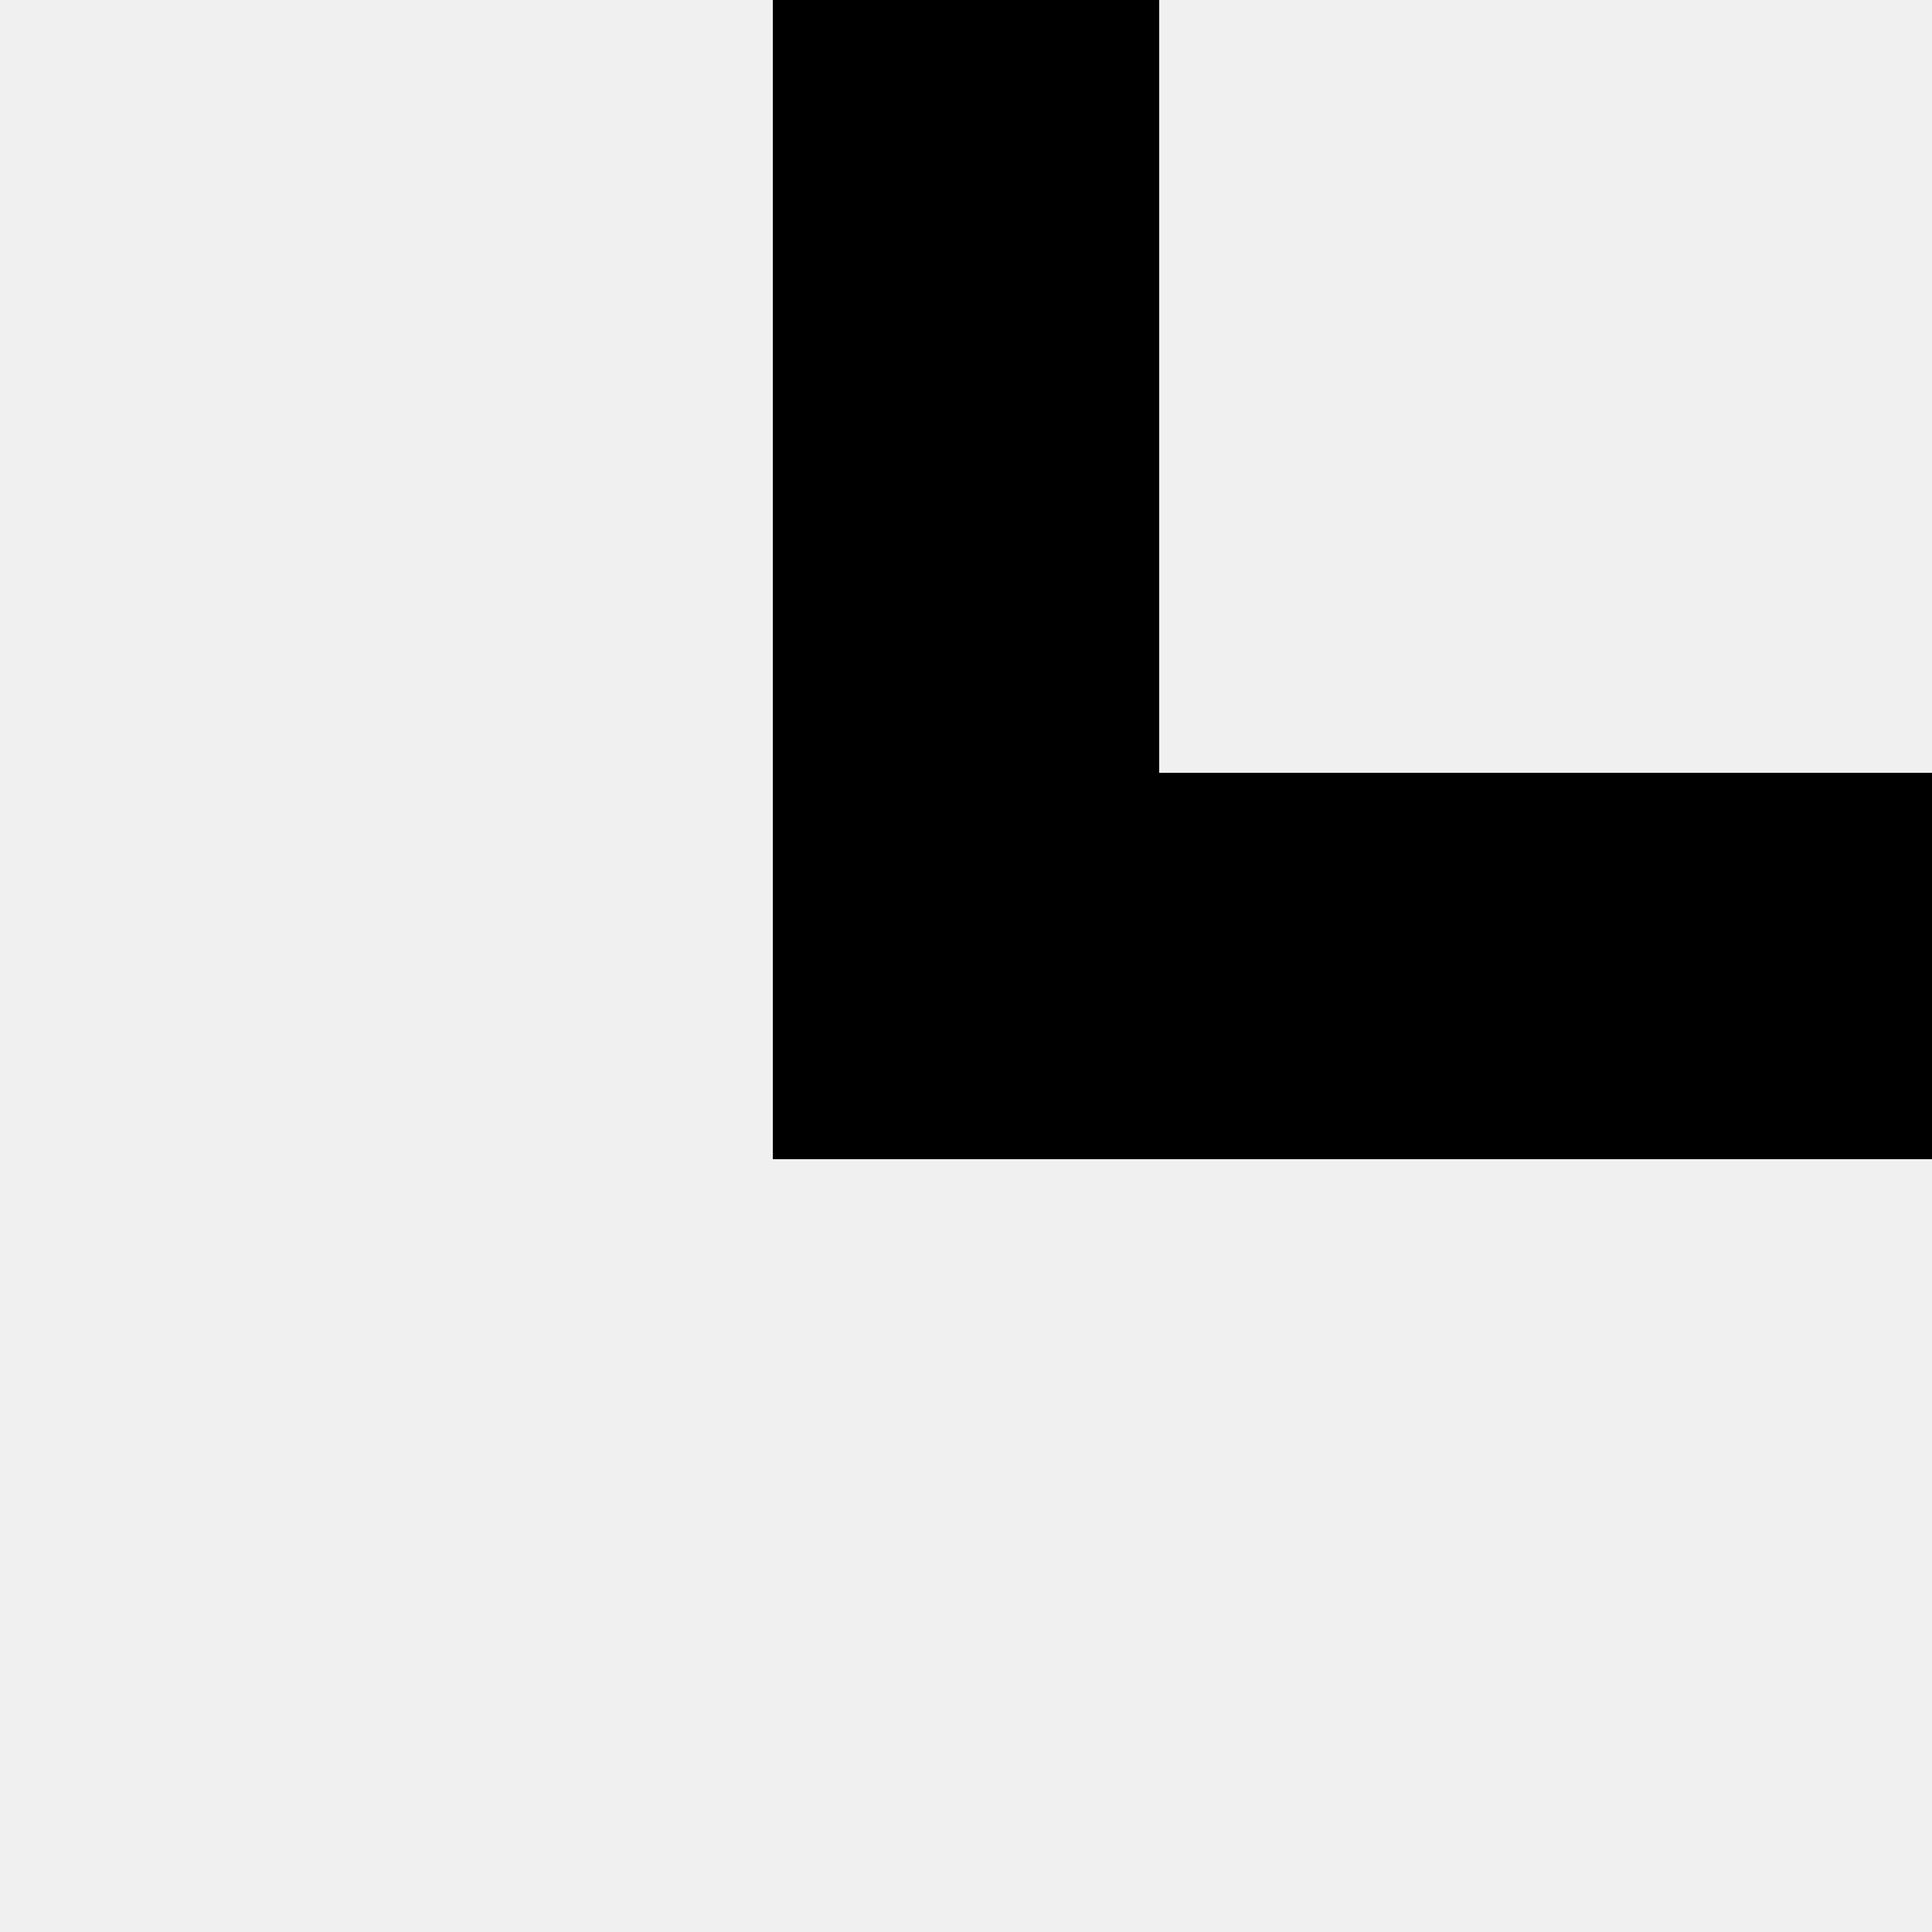
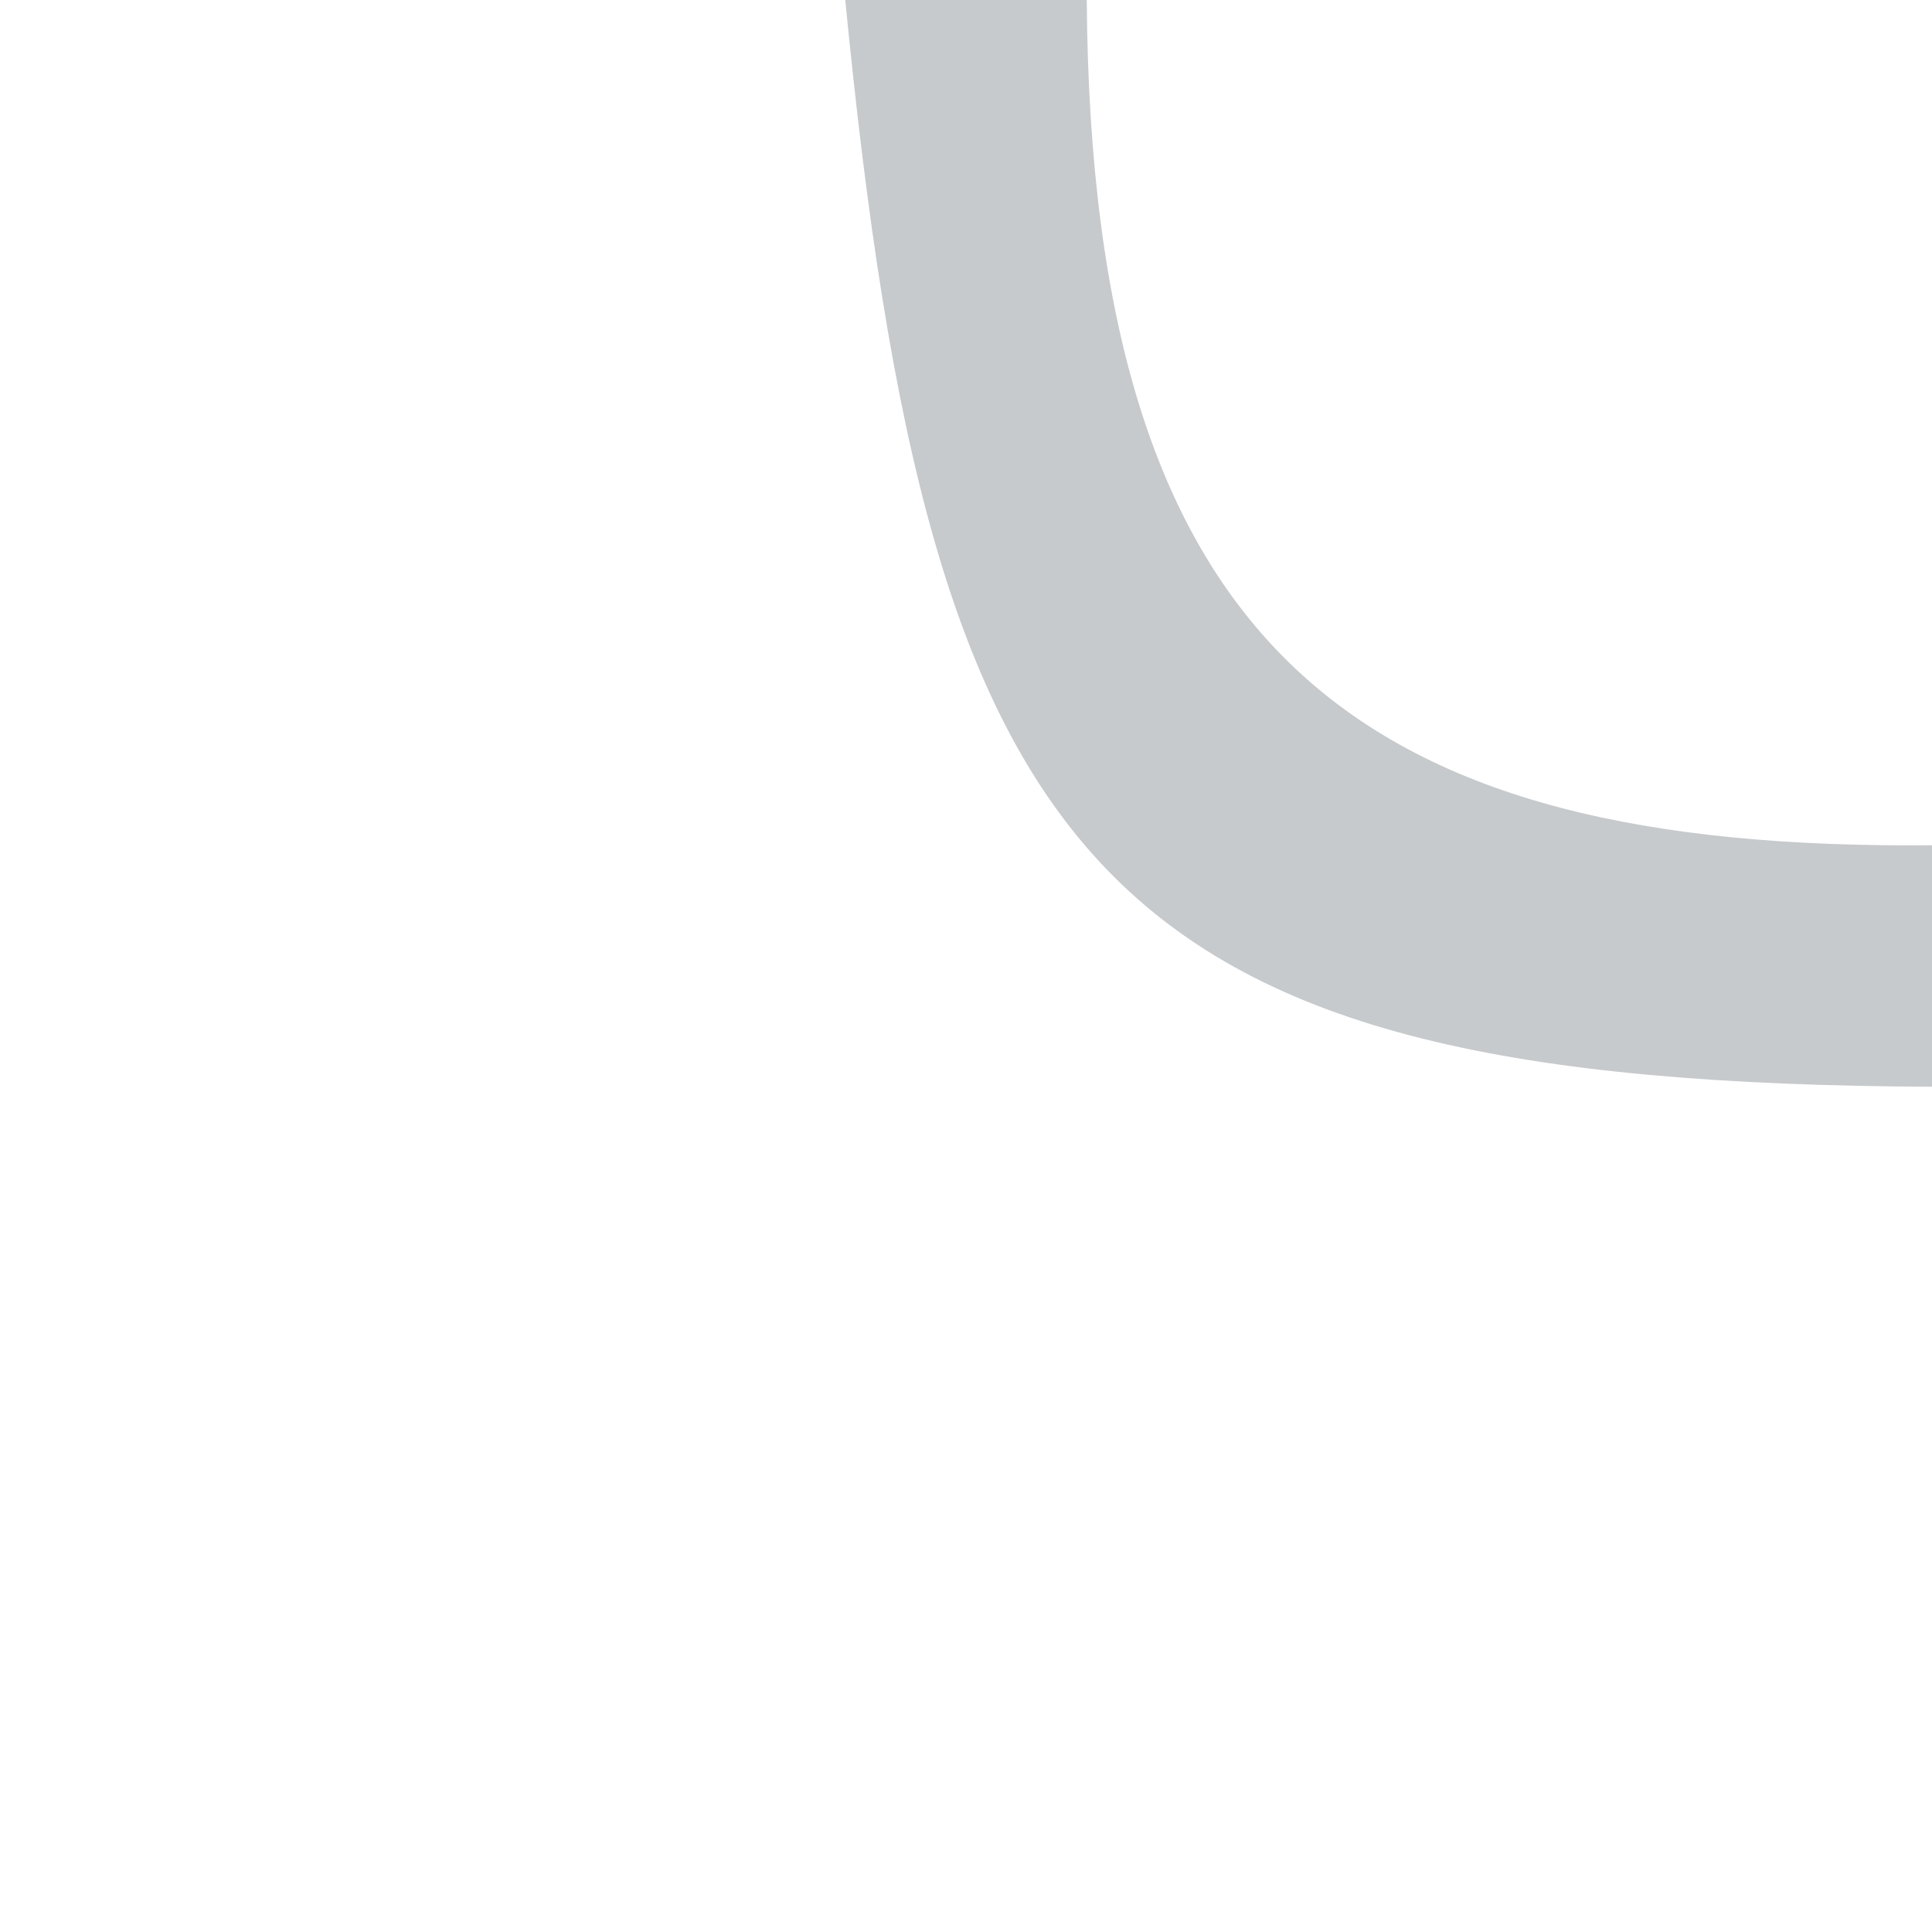
- <svg xmlns="http://www.w3.org/2000/svg" width="50" height="50">
-   <rect x="20" width="10" height="30" style="fill:rgb{0,0,0);stroke-width:3,stroke:rgb(0,0,0)" />
-   <rect x="20" y="20" width="30" height="10" style="fill:rgb{0,0,0);stroke-width:3,stroke:rgb(0,0,0)" />
+ <svg xmlns="http://www.w3.org/2000/svg" width="16" height="16" viewBox="0 0 16 16" fill="none">
+   <g clip-path="url(#clip0)">
+     <rect width="16" height="16" fill="white" />
+     <path d="M9 0C9.038 5.434 11.284 7.044 16 7L16 9C9.088 8.968 7.711 7.258 7 0L9 0Z" fill="#C6CACC" />
+   </g>
+   <defs>
+     <clipPath id="clip0">
+       <rect width="16" height="16" fill="white" />
+     </clipPath>
+   </defs>
</svg>
